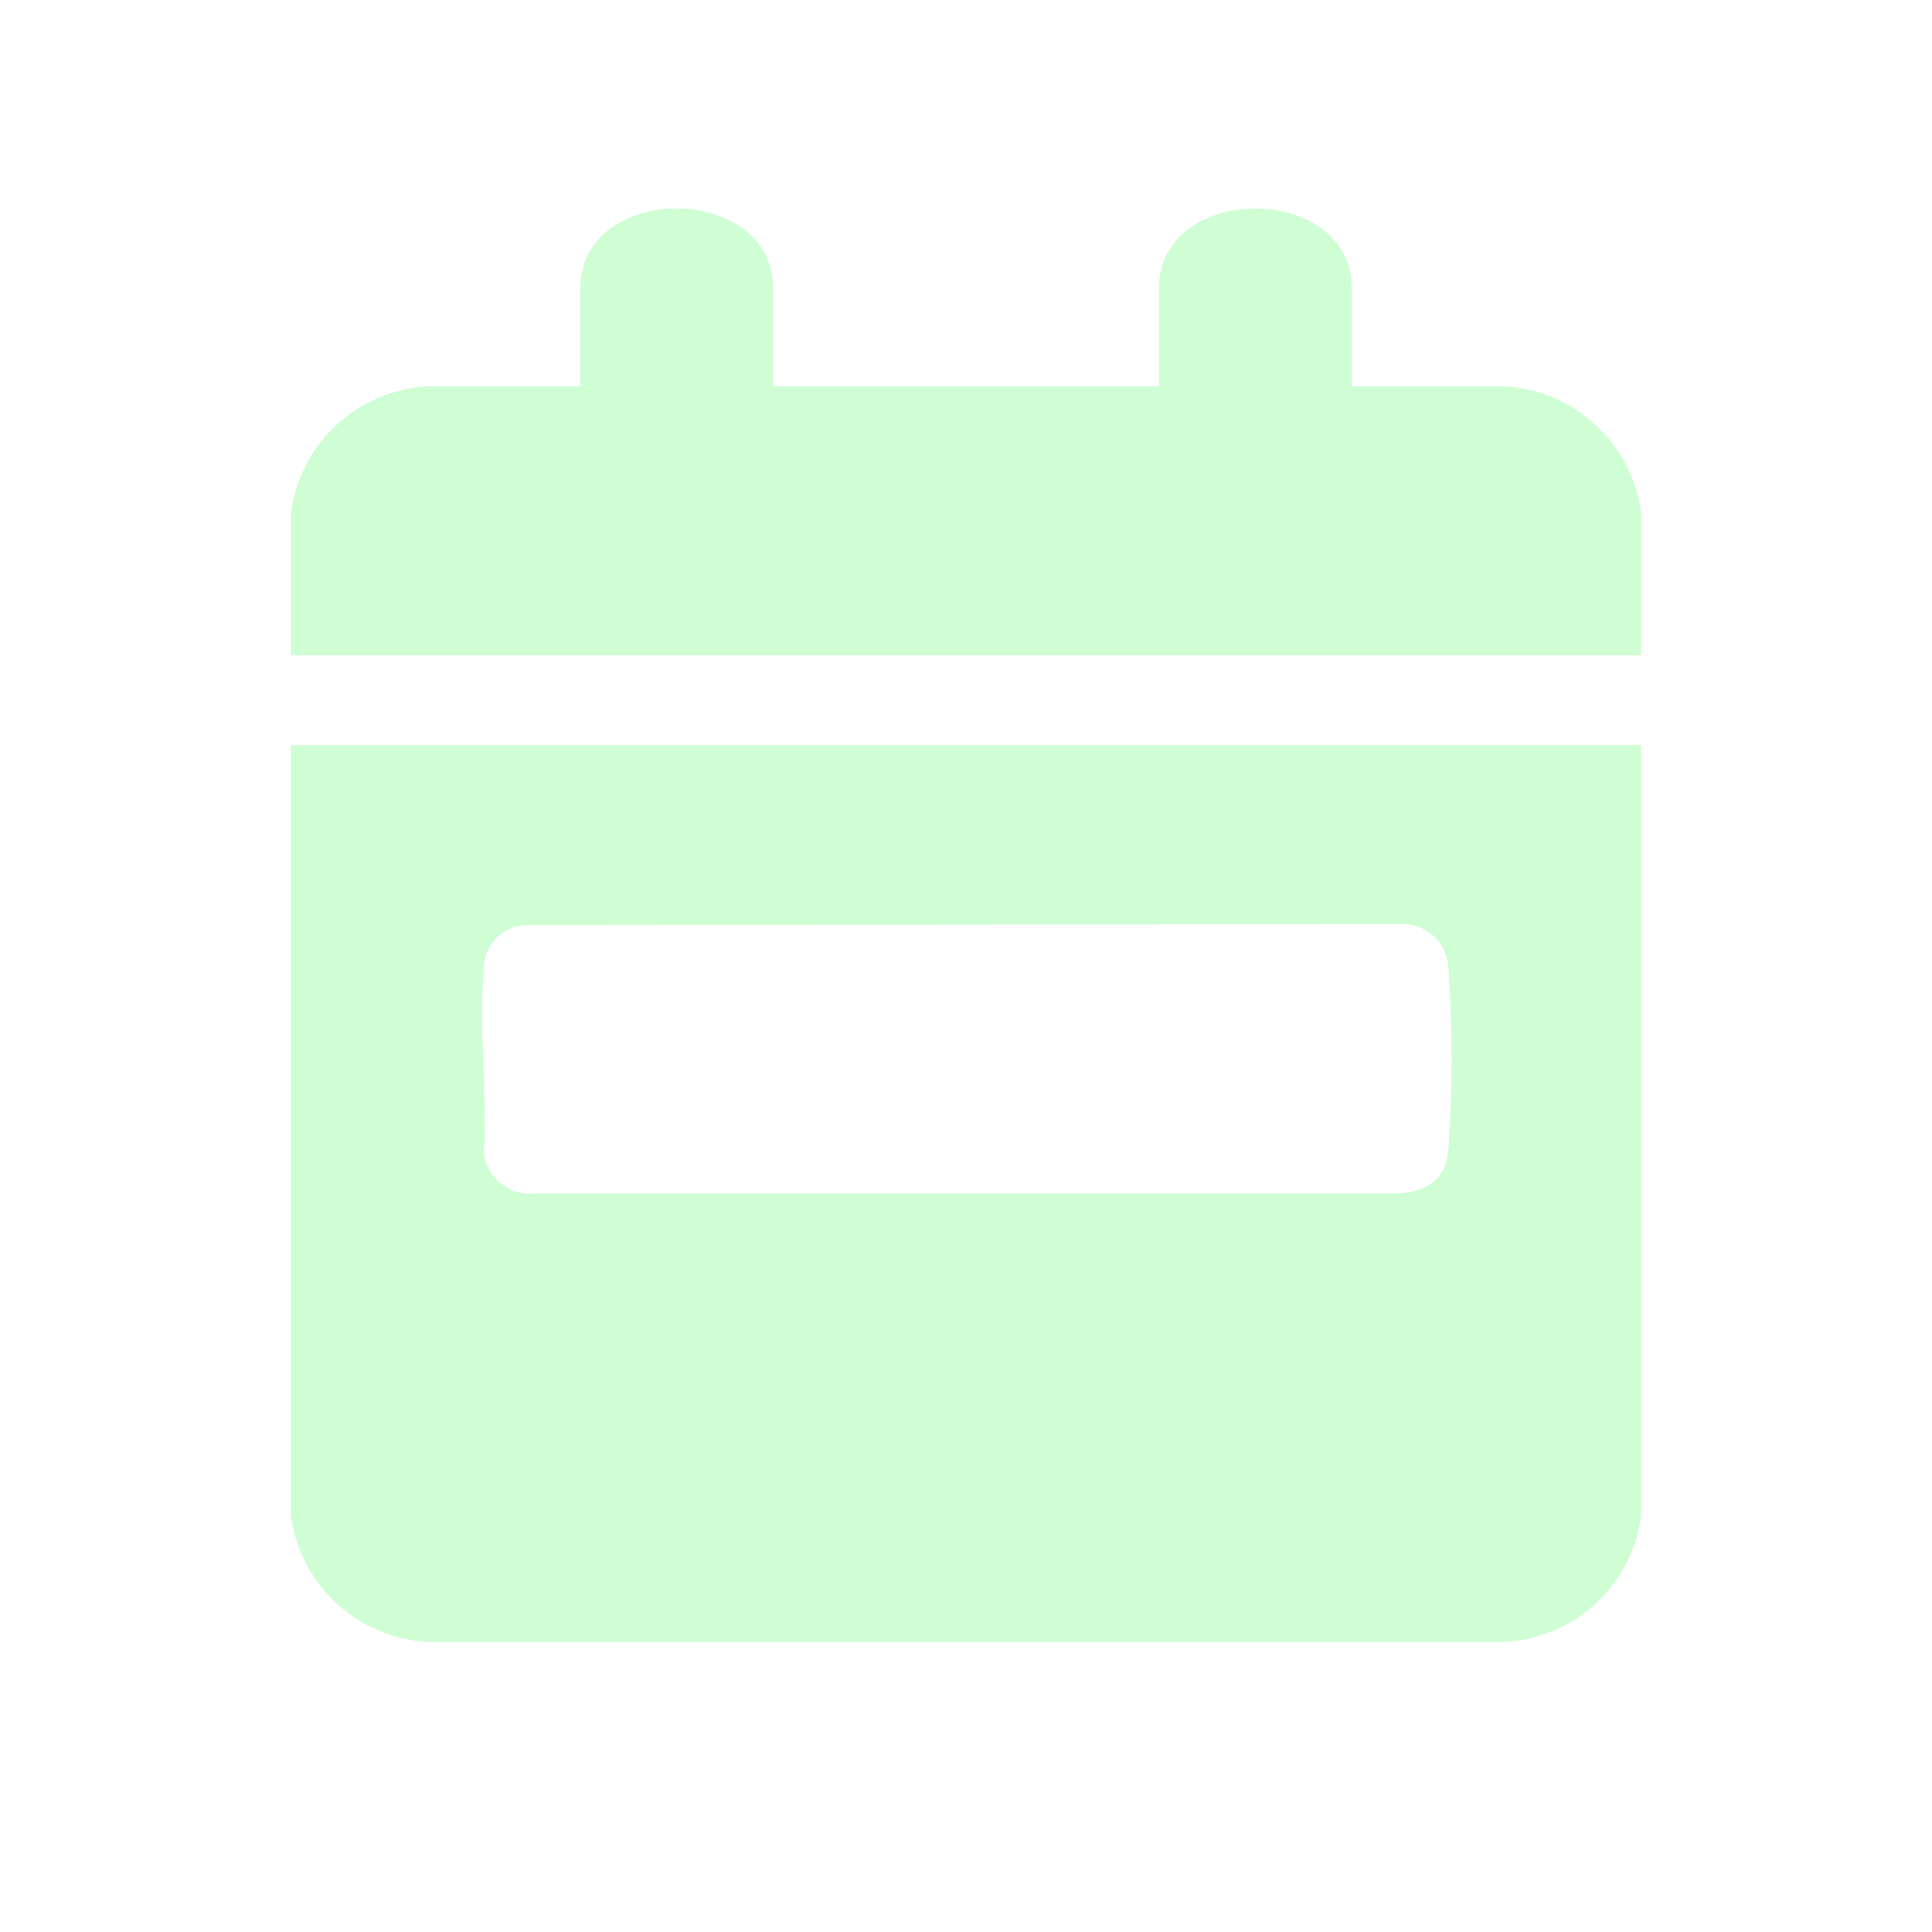
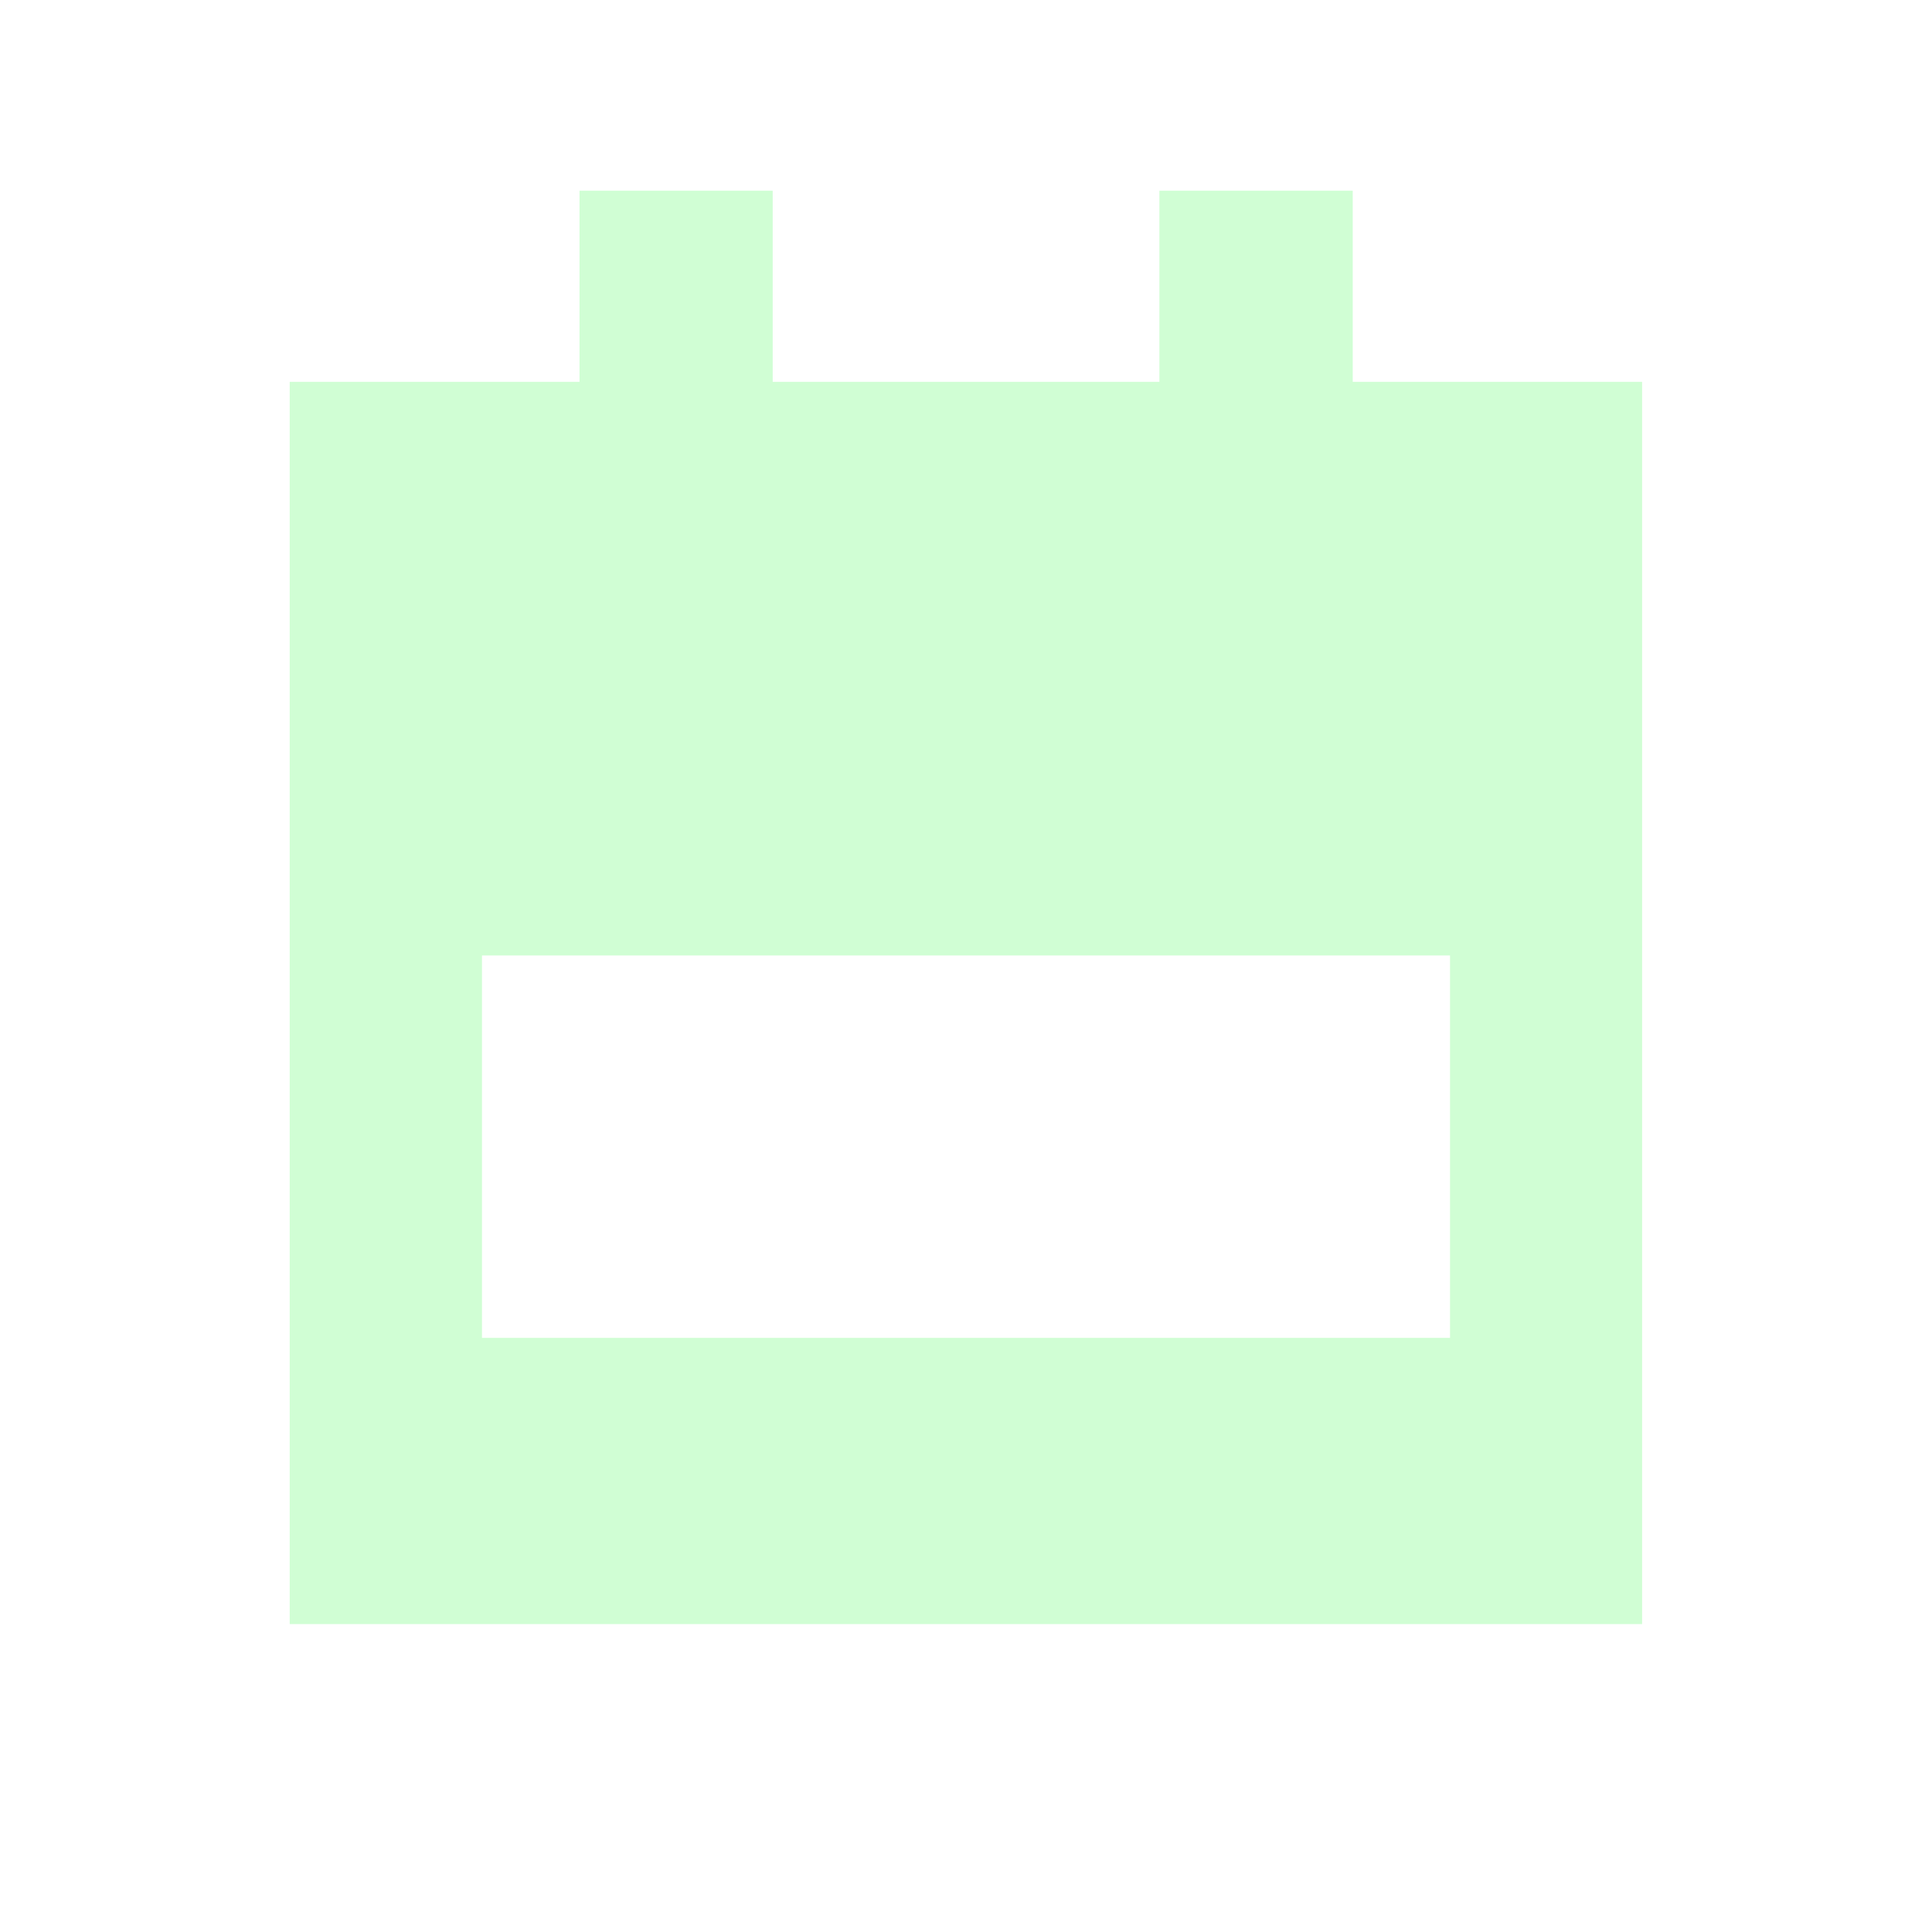
<svg xmlns="http://www.w3.org/2000/svg" width="40" height="40" viewBox="0 0 40 40">
-   <g id="Groupe_44" data-name="Groupe 44" transform="translate(-439 -481)">
-     <g id="Groupe_42" data-name="Groupe 42" transform="translate(-50 271)">
-       <rect id="Rectangle_132" data-name="Rectangle 132" width="40" height="40" rx="5" transform="translate(489 210)" fill="none" />
-     </g>
-     <g id="Groupe_43" data-name="Groupe 43" transform="translate(445.022 485.317)">
-       <path id="Tracé_12" data-name="Tracé 12" d="M27.957,288.989v15.948a3.009,3.009,0,0,1-2.921,2.623l-22.017,0A3.018,3.018,0,0,1,0,304.937V288.989ZM4.831,292.715a.918.918,0,0,0-.839.938c-.1,1.221.076,2.569.007,3.8a.962.962,0,0,0,1.065.82H22.942c.62-.045.969-.314,1.023-.905a25.861,25.861,0,0,0,0-3.762.94.94,0,0,0-1.02-.908Z" transform="translate(-0.001 -277.88)" fill="#d0fed4" />
-       <path id="Tracé_13" data-name="Tracé 13" d="M9.984,3.681h7.987V1.661c0-2.215,3.994-2.215,3.994,0v2.02h3.17A3.028,3.028,0,0,1,27.956,6.3V9.252H0V6.3A3.028,3.028,0,0,1,2.821,3.681h3.17V1.661c0-2.215,3.994-2.215,3.994,0Z" transform="translate(0 0)" fill="#d0fed4" />
-     </g>
+   <g id="icon-calendar" transform="translate(-110 -504)">
+     <rect id="Rectangle_248" data-name="Rectangle 248" width="40" height="40" rx="5" transform="translate(110 504)" fill="none" />
+     <path id="Tracé_71" data-name="Tracé 71" d="M3.981,15.834H24.023v7.917H3.981ZM18.006,0V3.958H10V0h-4V3.958H0V29.677H28V3.958H22.009V0Z" transform="translate(115.998 507.948)" fill="#d0fed4" />
  </g>
</svg>
